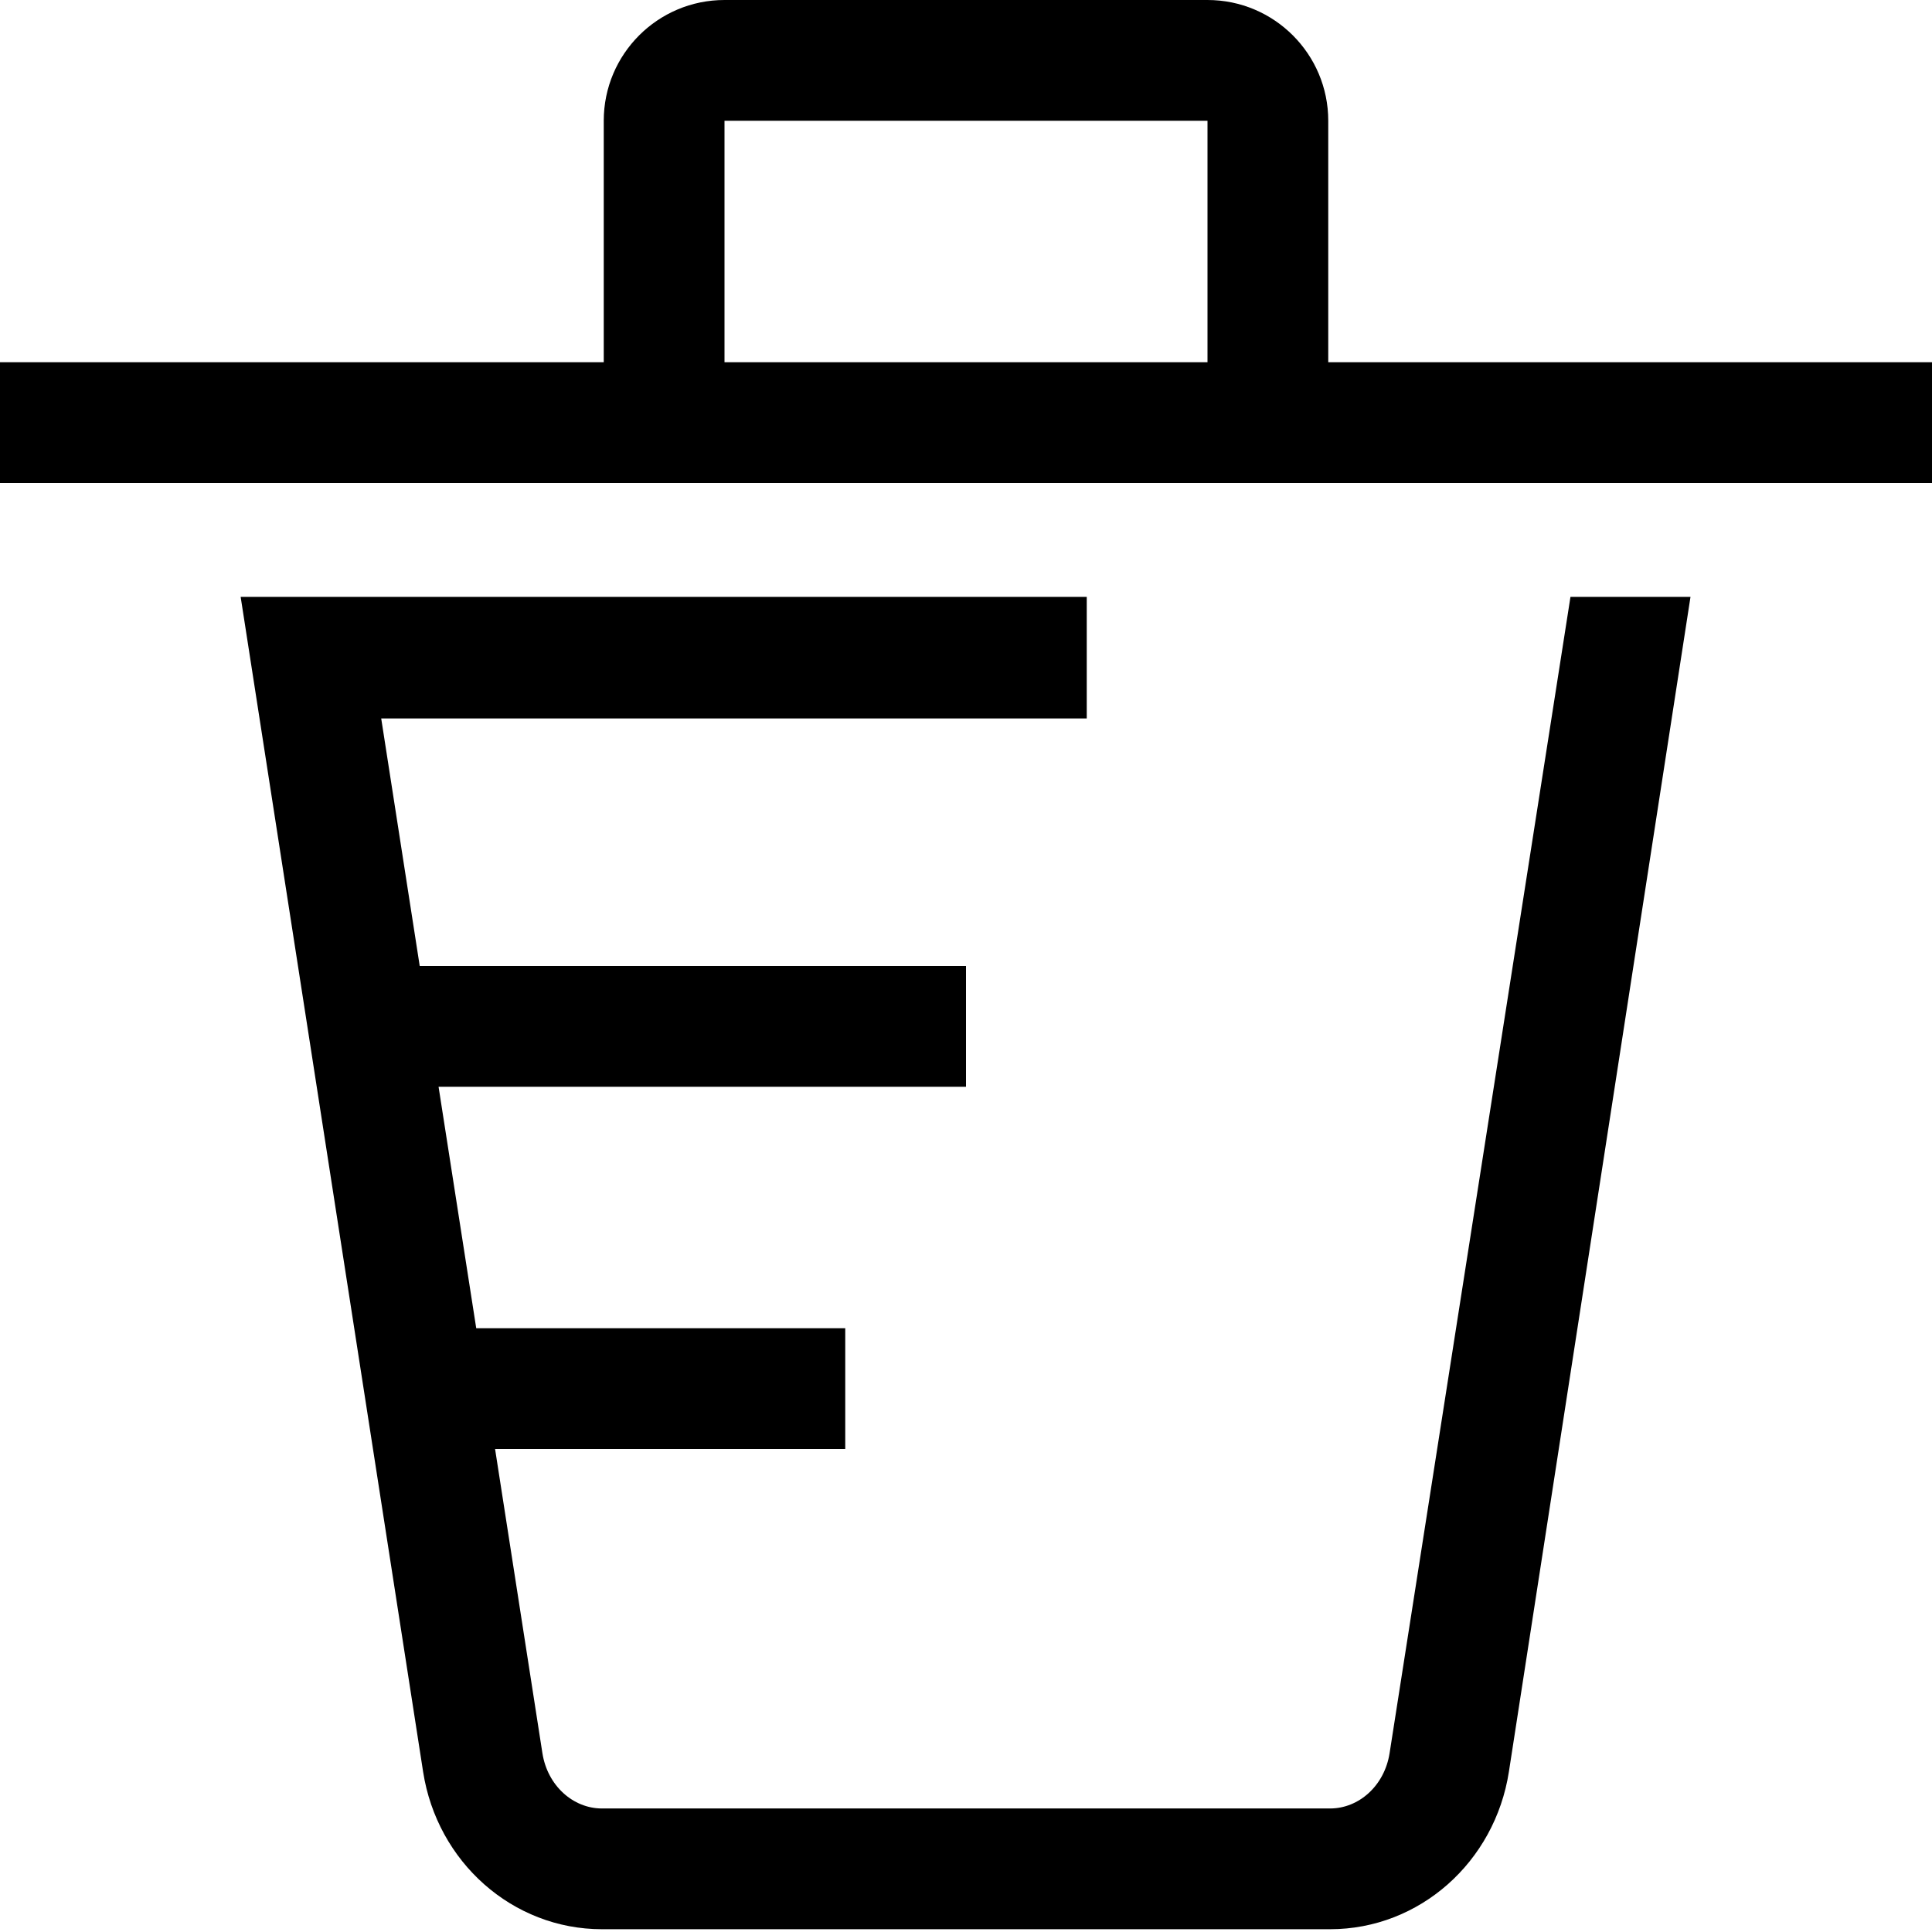
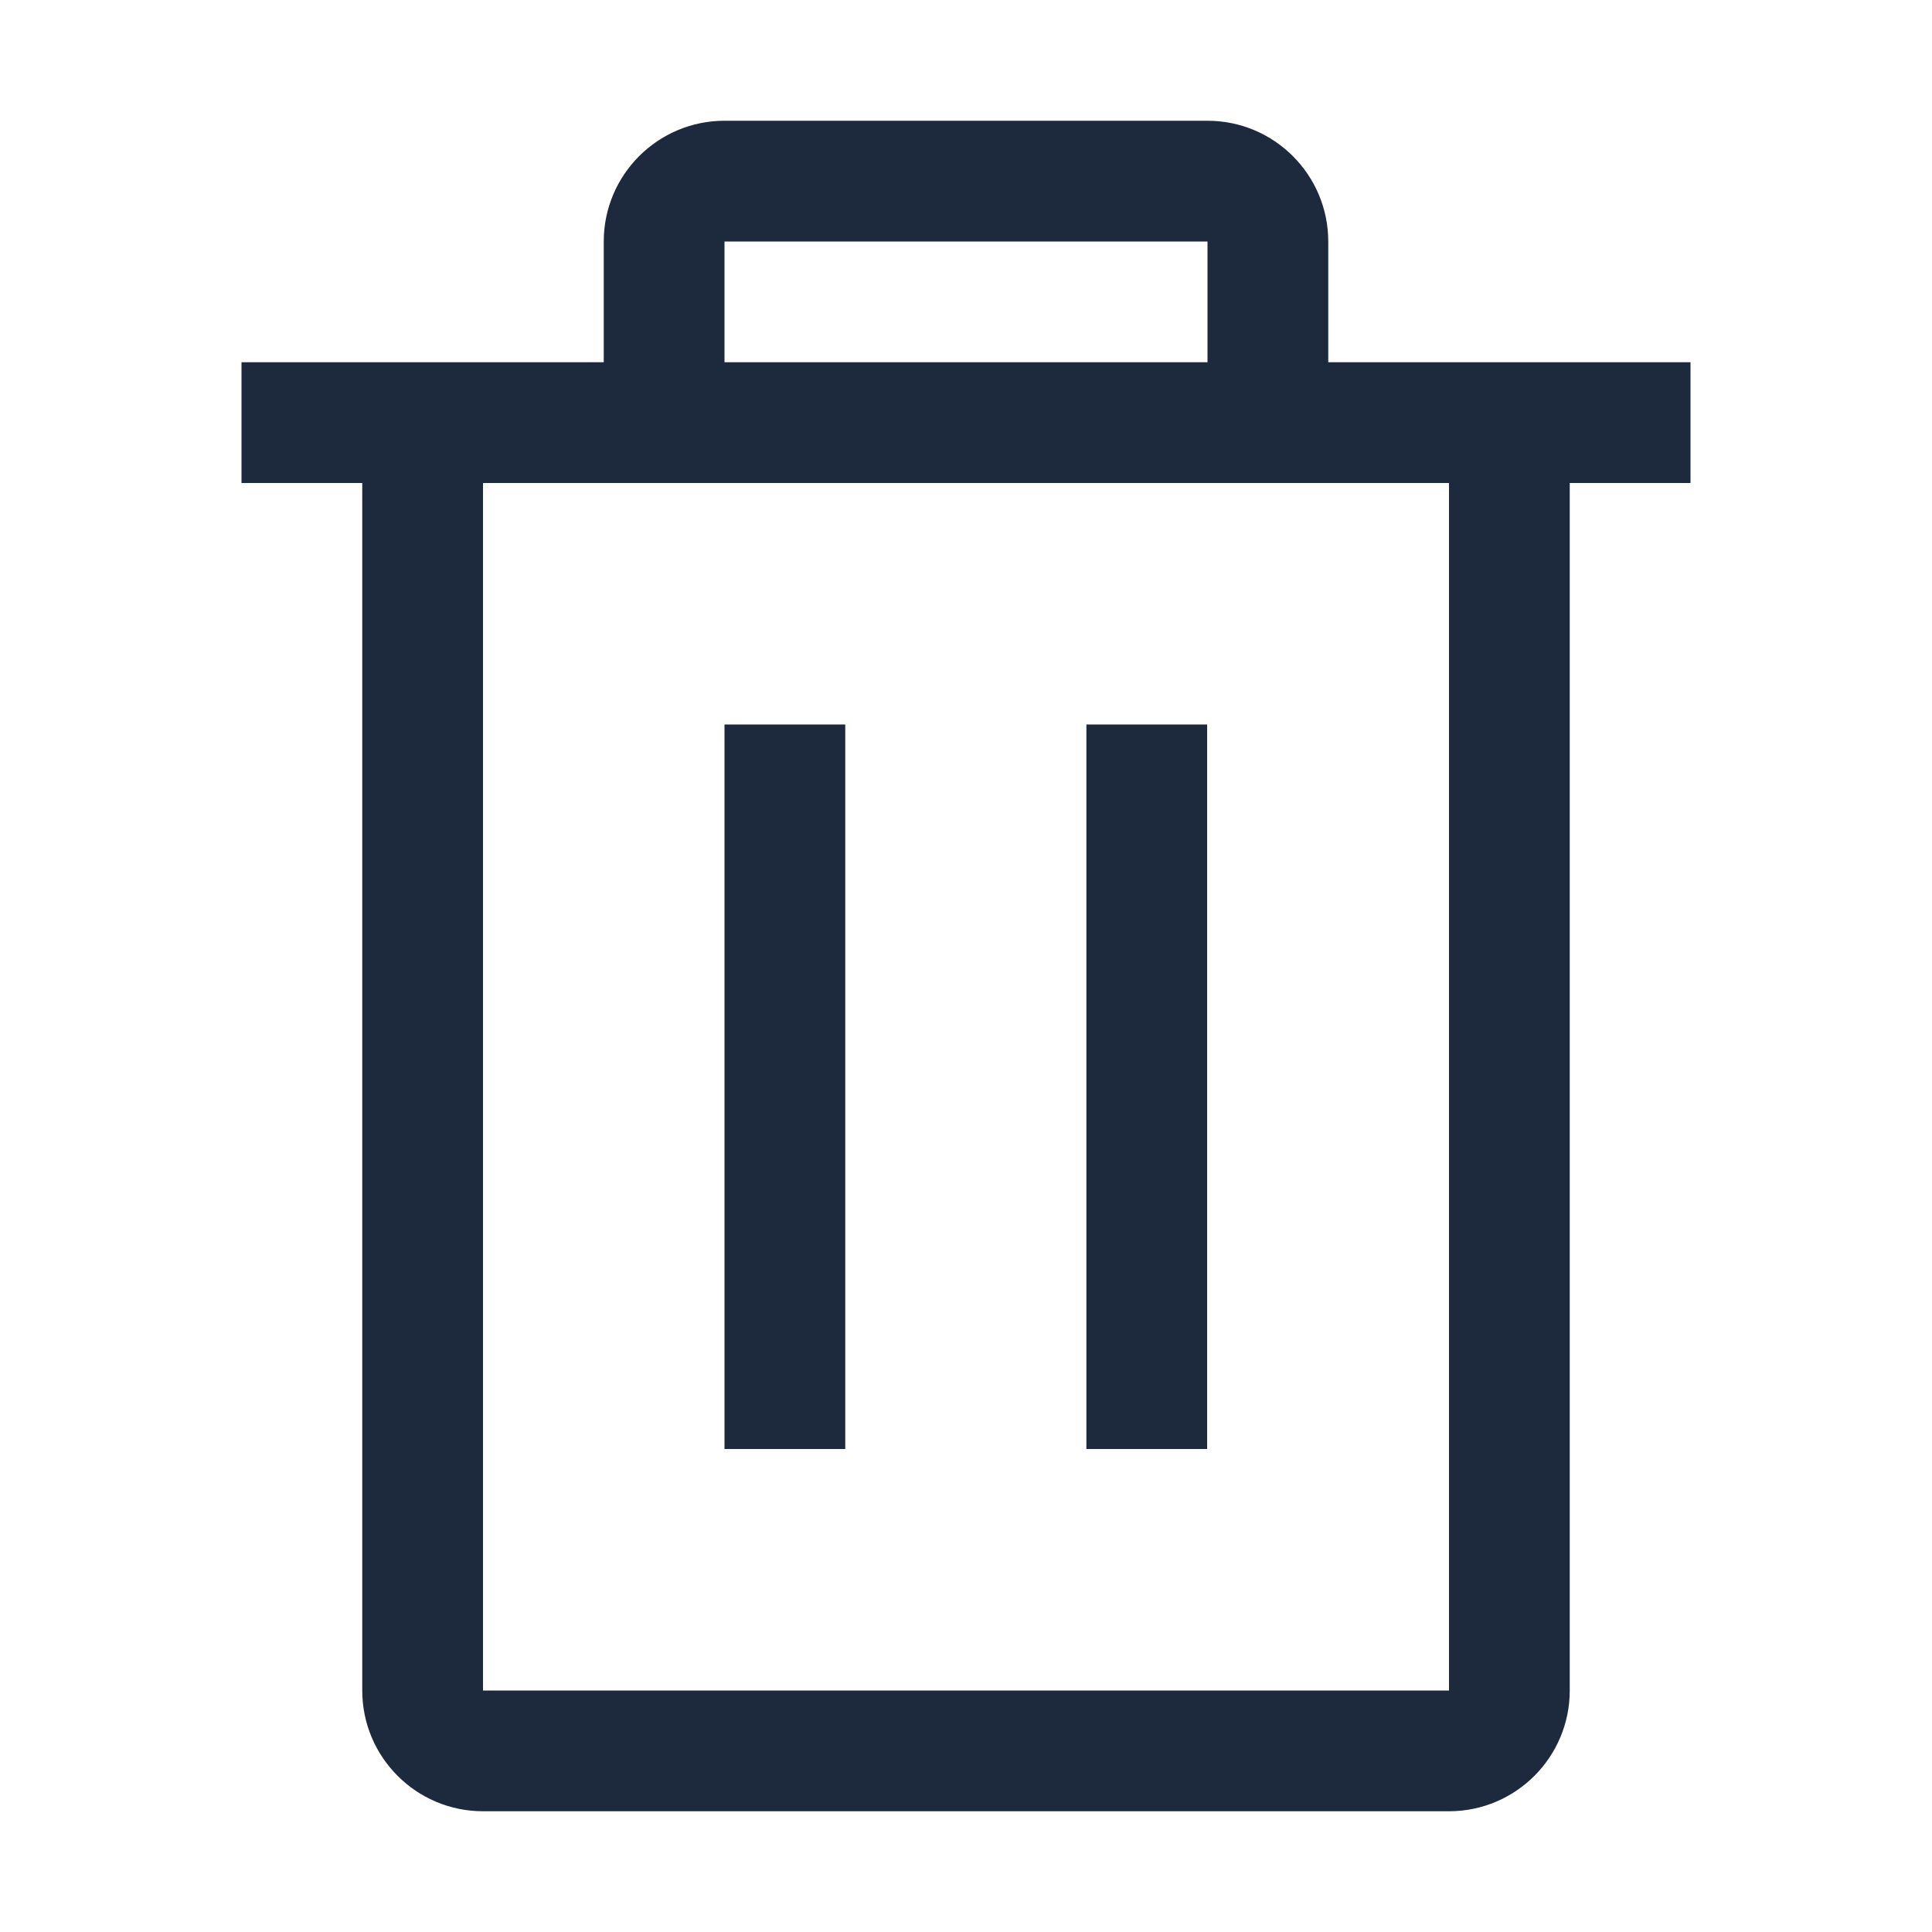
- <svg xmlns="http://www.w3.org/2000/svg" width="16" height="16" viewBox="0 0 16 16">
-   <path d="M11,3 L16,3 L16,4 L0,4 L0,3 L5,3 L5,1 C5,0.448 5.448,0 6,0 L10,0 C10.552,0 11,0.448 11,1 L11,3 Z M3.944,11 L7,11 L7,12 L4.1,12 L4.492,14.519 C4.534,14.788 4.746,14.977 4.985,14.977 L11.015,14.977 C11.254,14.977 11.466,14.788 11.508,14.519 L13.006,4.943 L14,4.943 L12.496,14.673 C12.38,15.42 11.756,15.977 11.015,15.977 L4.985,15.977 C4.244,15.977 3.62,15.42 3.504,14.673 L1.993,4.943 L9,4.943 L9,5.95 L3.157,5.95 L3.476,8 L8,8 L8,9 L3.632,9 L3.944,11 Z M6,3 L10,3 L10,1 L6,1 L6,3 Z" />
+ <svg xmlns="http://www.w3.org/2000/svg" width="16" height="16" viewBox="0 0 16 16" fill="none">
+   <path d="M7 6H6V12H7V6Z" fill="#1D2A3E" />
+   <path d="M9.997 6H8.997V12H9.997V6Z" fill="#1D2A3E" />
+   <path fill-rule="evenodd" clip-rule="evenodd" d="M5 2V3H2V4L3 4V14C3 14.552 3.448 15 4 15H12C12.552 15 13 14.552 13 14V4H14V3H11V2C11 1.448 10.552 1 10 1H6C5.448 1 5 1.448 5 2ZM10 2H6V3H10V2ZM4 14V4H12V14H4Z" fill="#1D2A3E" />
</svg>
